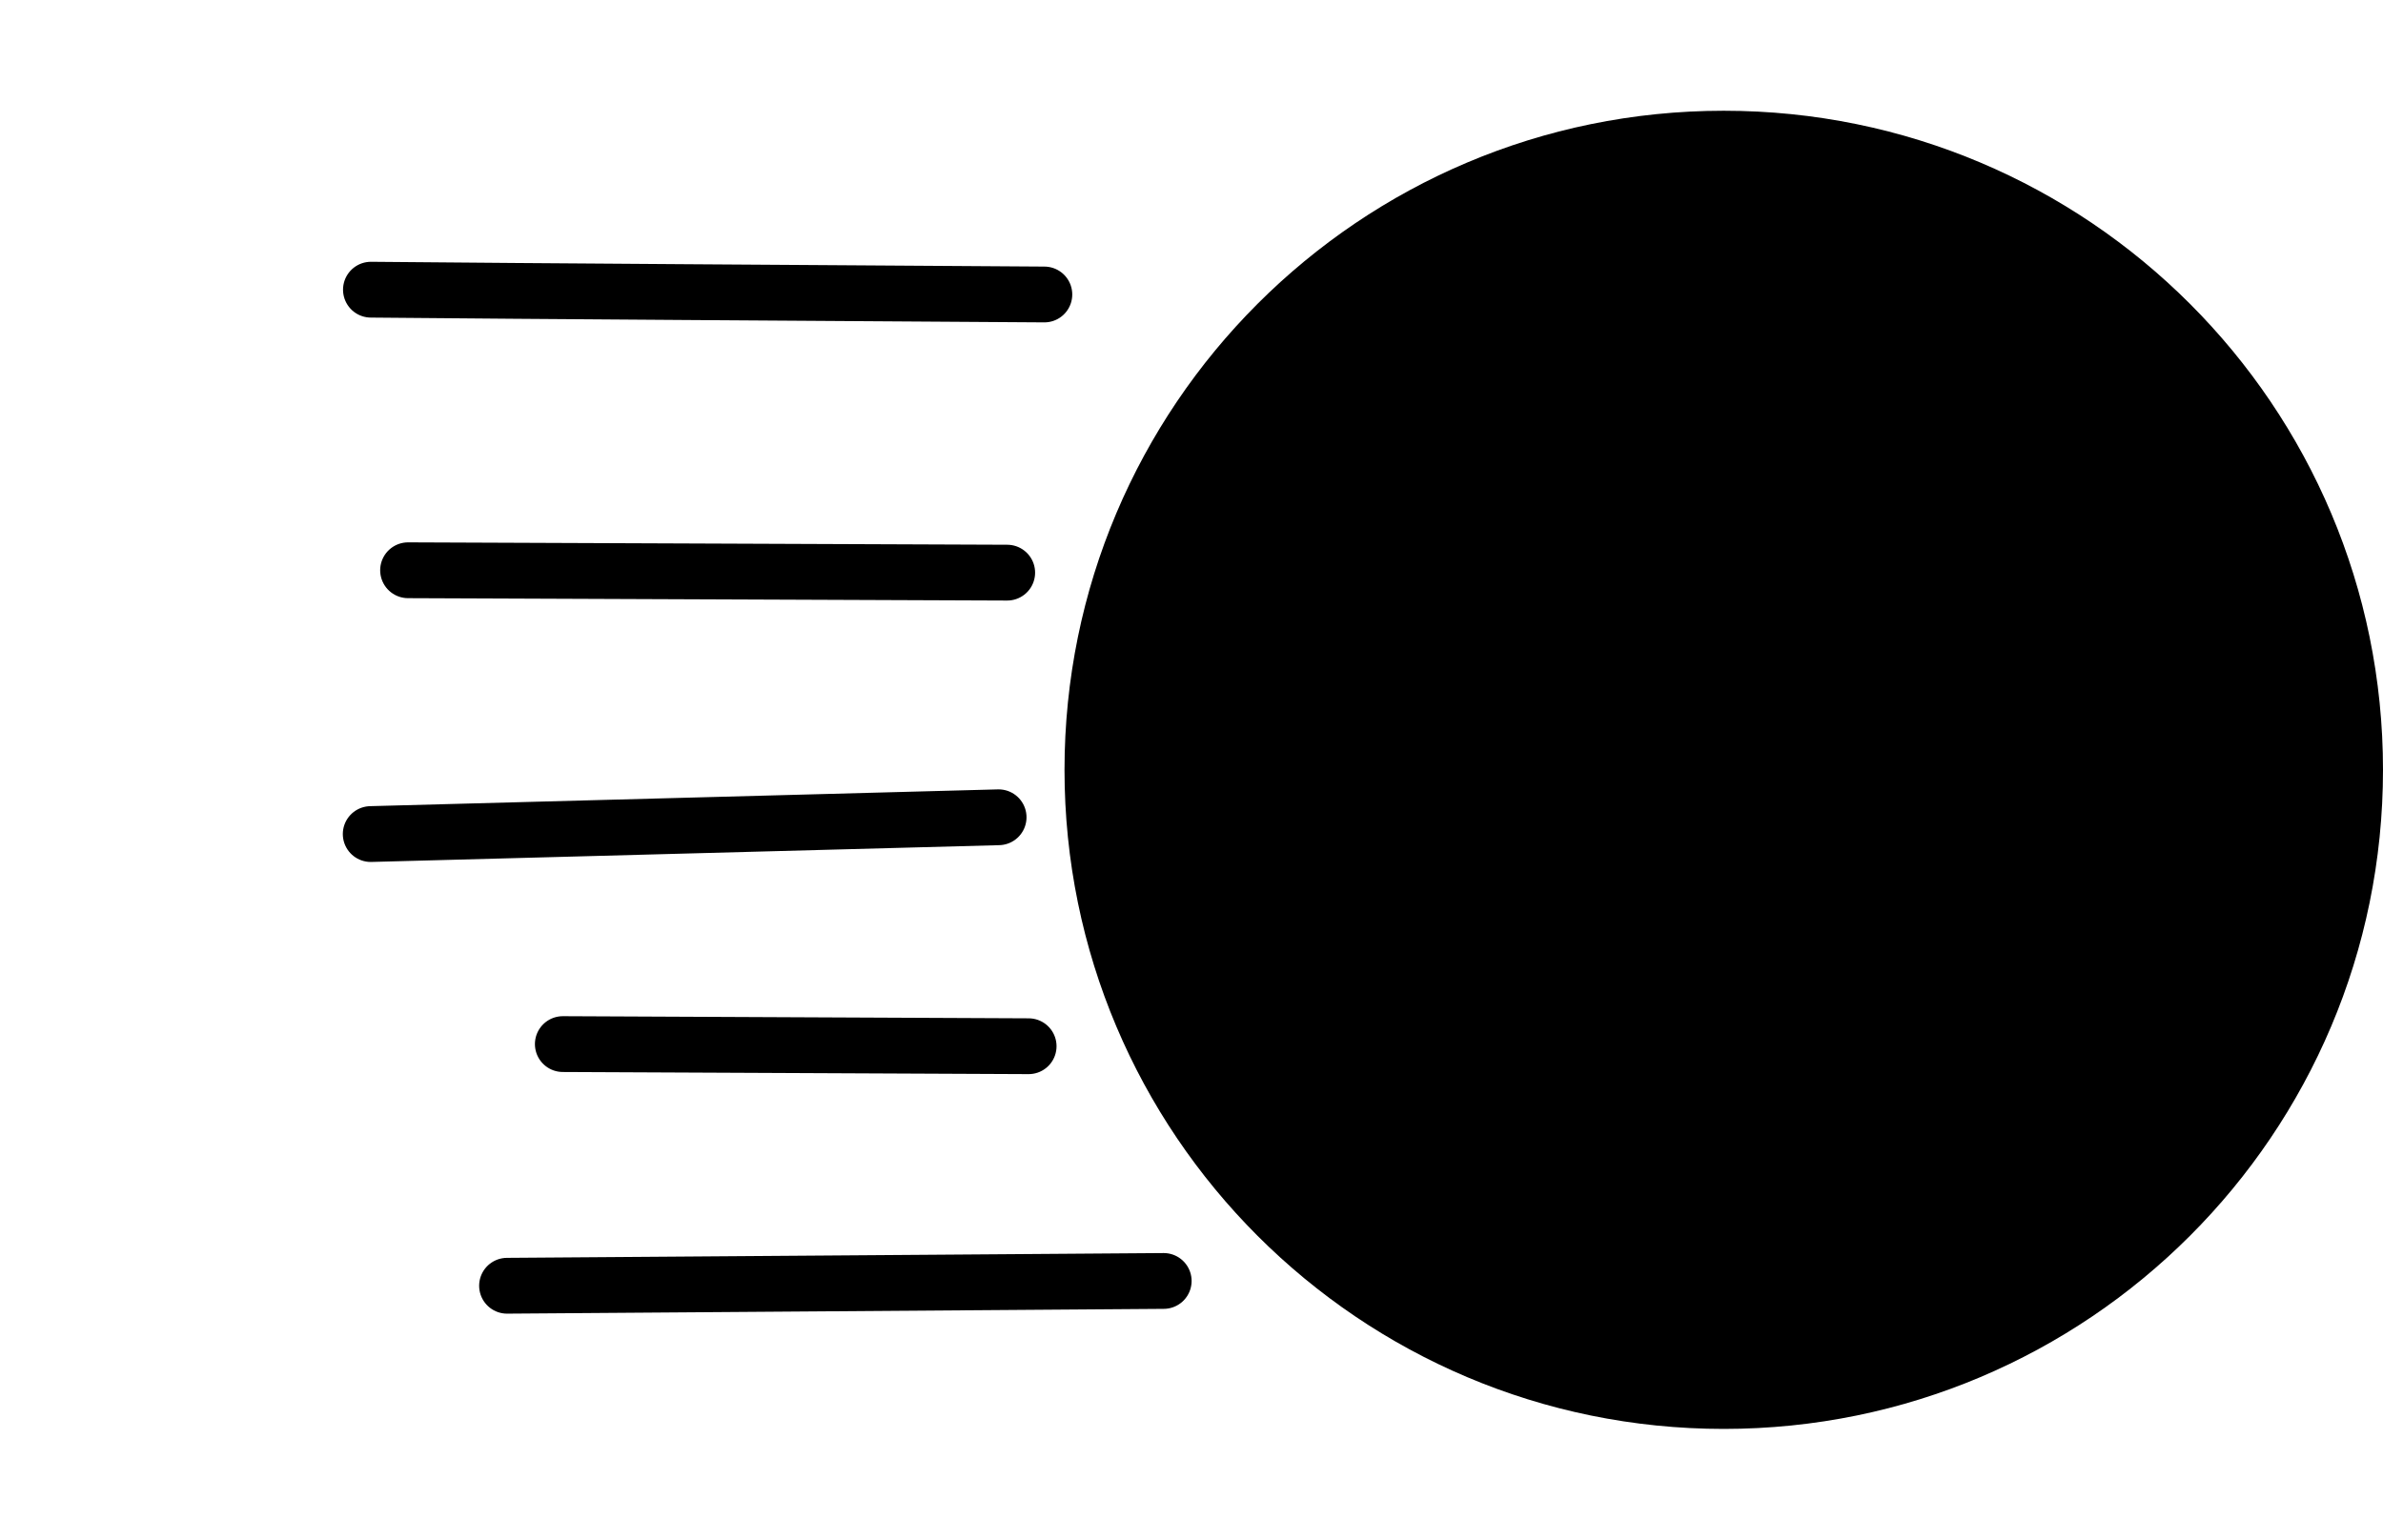
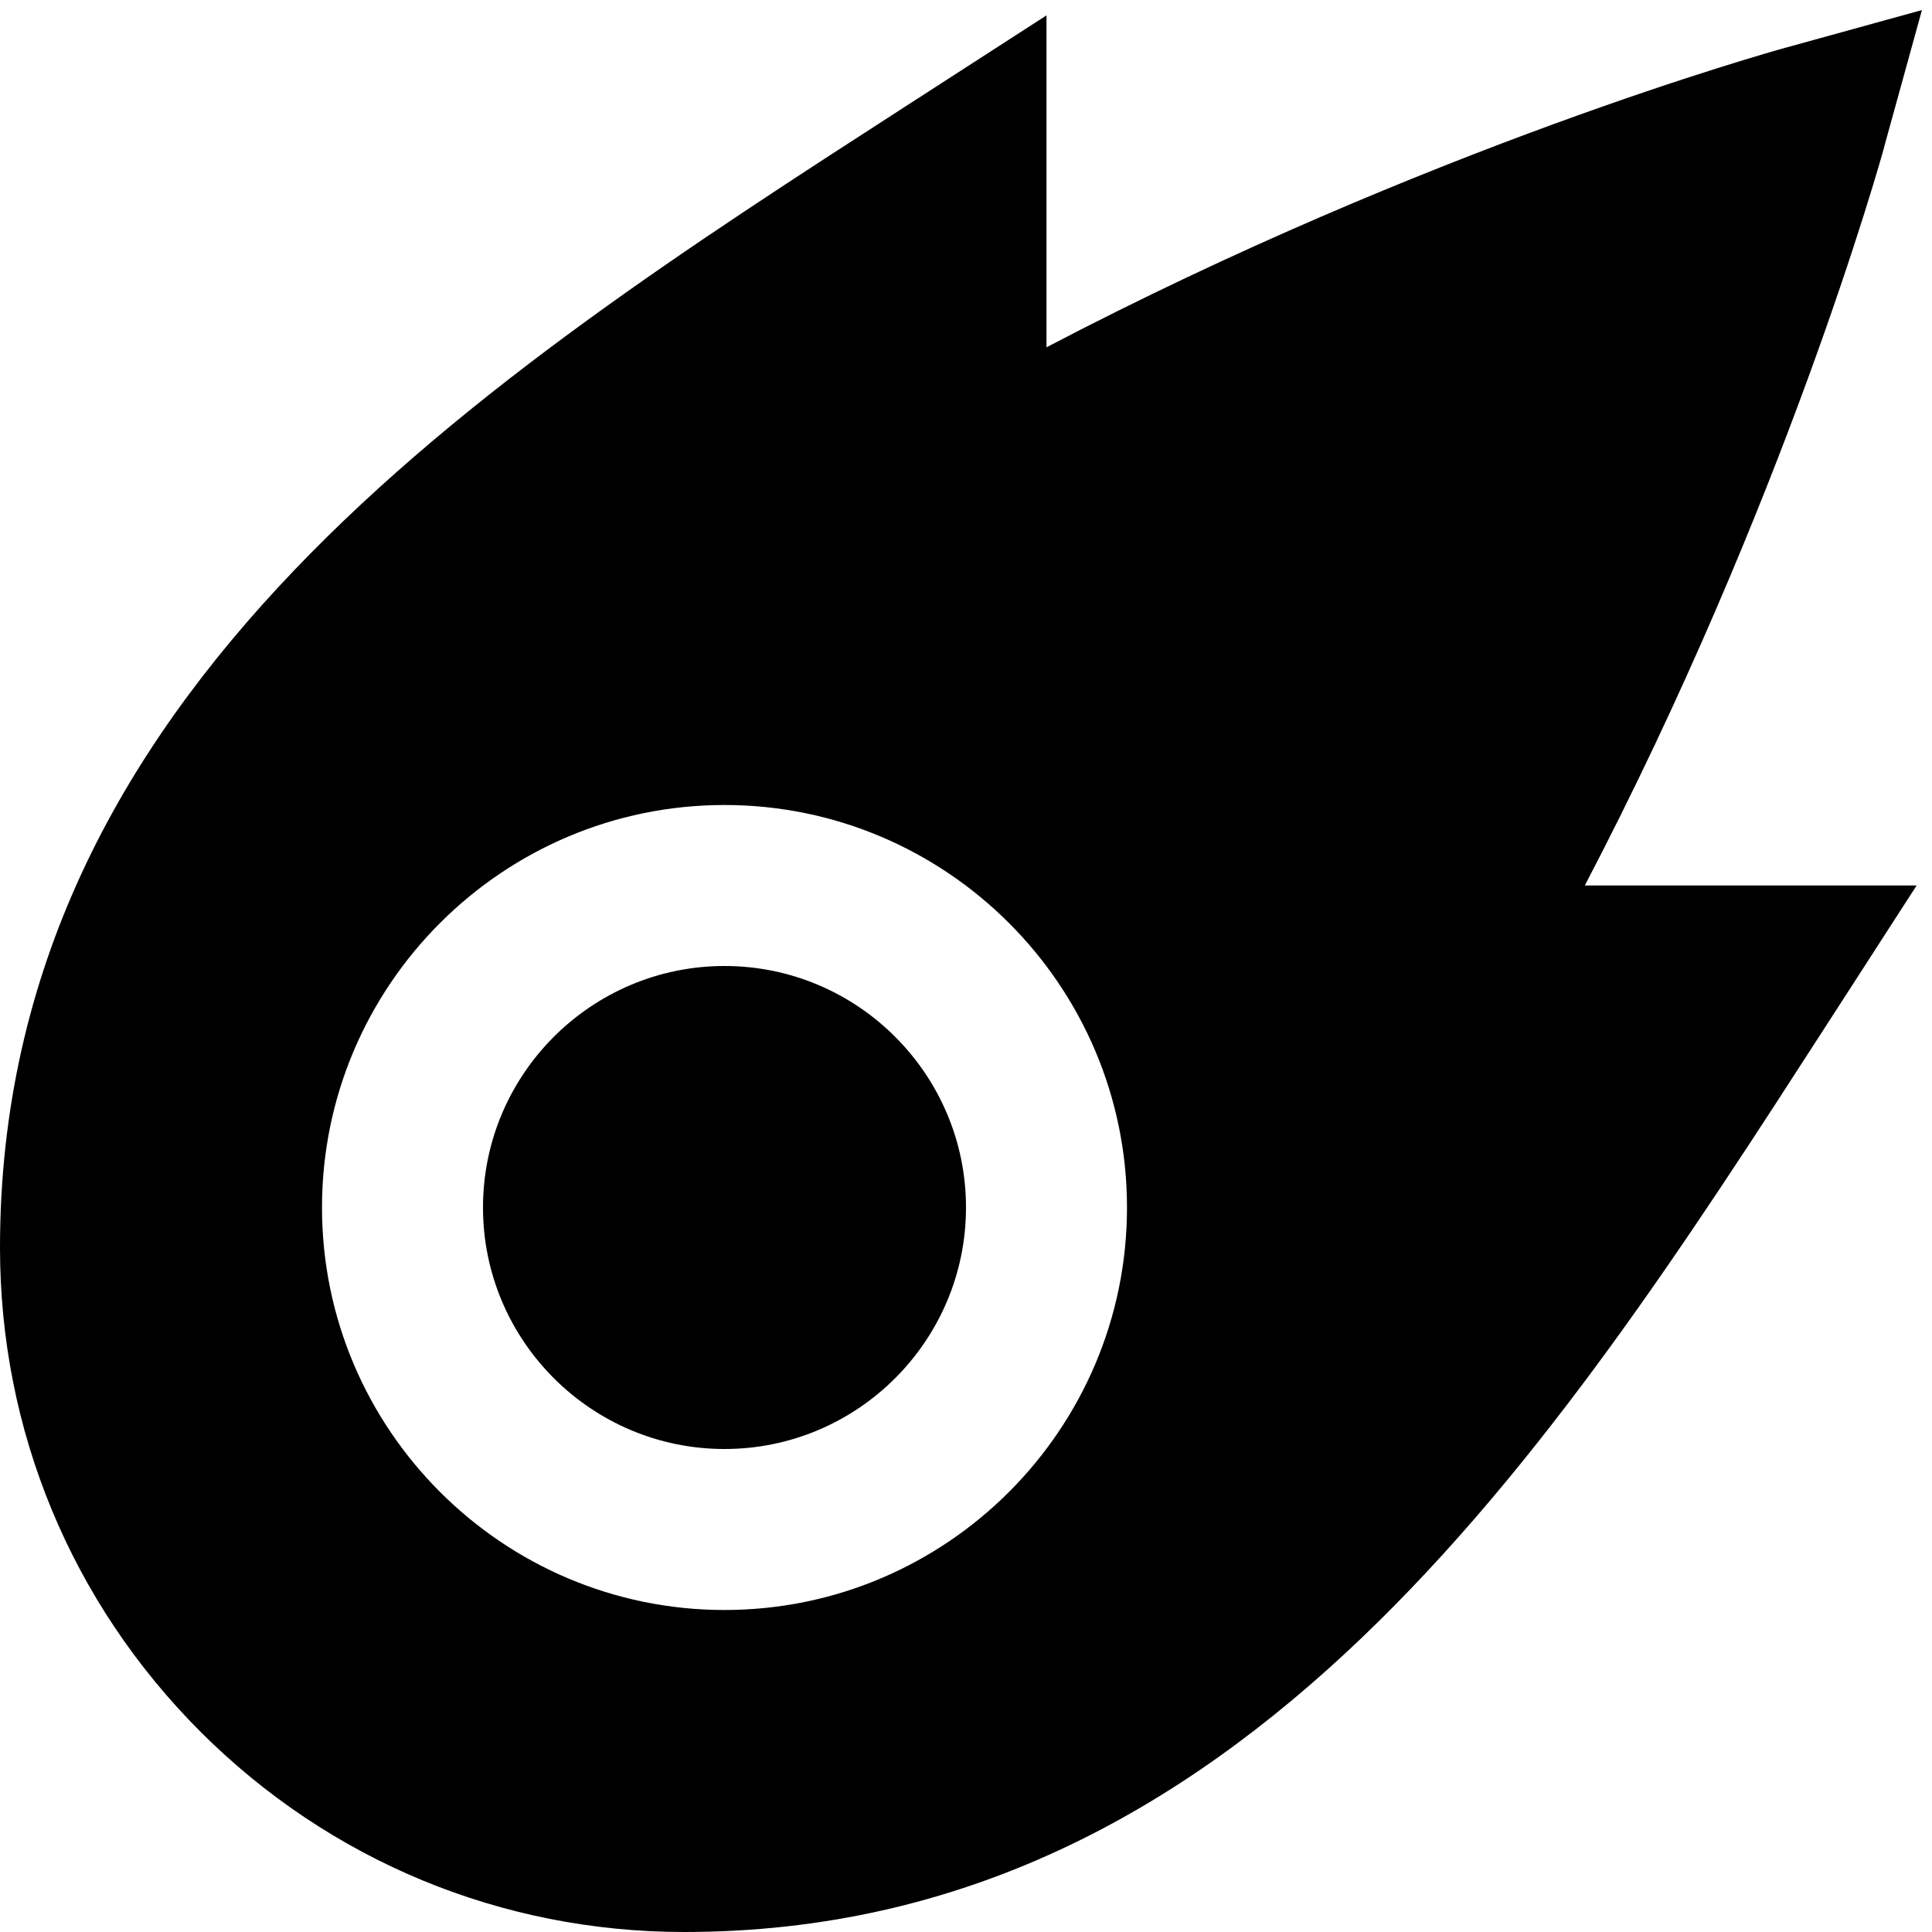
- <svg xmlns="http://www.w3.org/2000/svg" width="154.737mm" height="100mm" viewBox="29.263 0 180.737 100" version="1.1" id="svg1">
-   <defs id="defs1" />
-   <g id="layer1">
-     <circle style="fill:black;fill-opacity:1;stroke-width:1.014;stroke-linecap:round;stroke-linejoin:round;paint-order:stroke fill markers" id="path1" cx="160" cy="50" r="50" />
-     <path style="fill:black;fill-opacity:1;stroke:black;stroke-width:4.233;stroke-linecap:round;stroke-linejoin:round;stroke-dasharray:none;stroke-opacity:1;paint-order:stroke fill markers" d="M 105.002,53.599 57.38,54.872" id="path2" />
-     <path style="fill:black;fill-opacity:1;stroke:black;stroke-width:4.233;stroke-linecap:round;stroke-linejoin:round;stroke-dasharray:none;stroke-opacity:1;paint-order:stroke fill markers" d="M 105.653,35.041 60.213,34.86" id="path3" />
-     <path style="fill:black;fill-opacity:1;stroke:black;stroke-width:4.233;stroke-linecap:round;stroke-linejoin:round;stroke-dasharray:none;stroke-opacity:1;paint-order:stroke fill markers" d="M 108.471,13.939 C 90.535,13.818 70.289,13.696 57.396,13.575" id="path4" />
-     <path style="fill:black;fill-opacity:1;stroke:black;stroke-width:4.233;stroke-linecap:round;stroke-linejoin:round;stroke-dasharray:none;stroke-opacity:1;paint-order:stroke fill markers" d="M 117.523,88.775 67.72,89.139" id="path5" />
-     <path style="fill:black;fill-opacity:1;stroke:black;stroke-width:4.233;stroke-linecap:round;stroke-linejoin:round;stroke-dasharray:none;stroke-opacity:1;paint-order:stroke fill markers" d="M 107.279,70.968 71.95,70.806" id="path6" />
-   </g>
+ <svg xmlns="http://www.w3.org/2000/svg" id="Layer_1" data-name="Layer 1" viewBox="0 0 24 24" width="512" height="512">
+   <path d="M23.406,1.824l.469-1.699-1.699,.469c-.195,.054-4.433,1.239-9.176,3.72V.191l-1.749,1.129C5.978,4.723,0,8.579,0,15.5c0,2.27,.884,4.404,2.489,6.011,1.606,1.605,3.741,2.489,6.011,2.489,6.921,0,10.777-5.978,14.18-11.251l1.129-1.749h-4.122c2.48-4.743,3.666-8.98,3.72-9.176ZM9,20c-2.757,0-5-2.243-5-5s2.243-5,5-5,5,2.243,5,5-2.243,5-5,5Zm3-5c0,1.654-1.346,3-3,3s-3-1.346-3-3,1.346-3,3-3,3,1.346,3,3Z" />
</svg>
